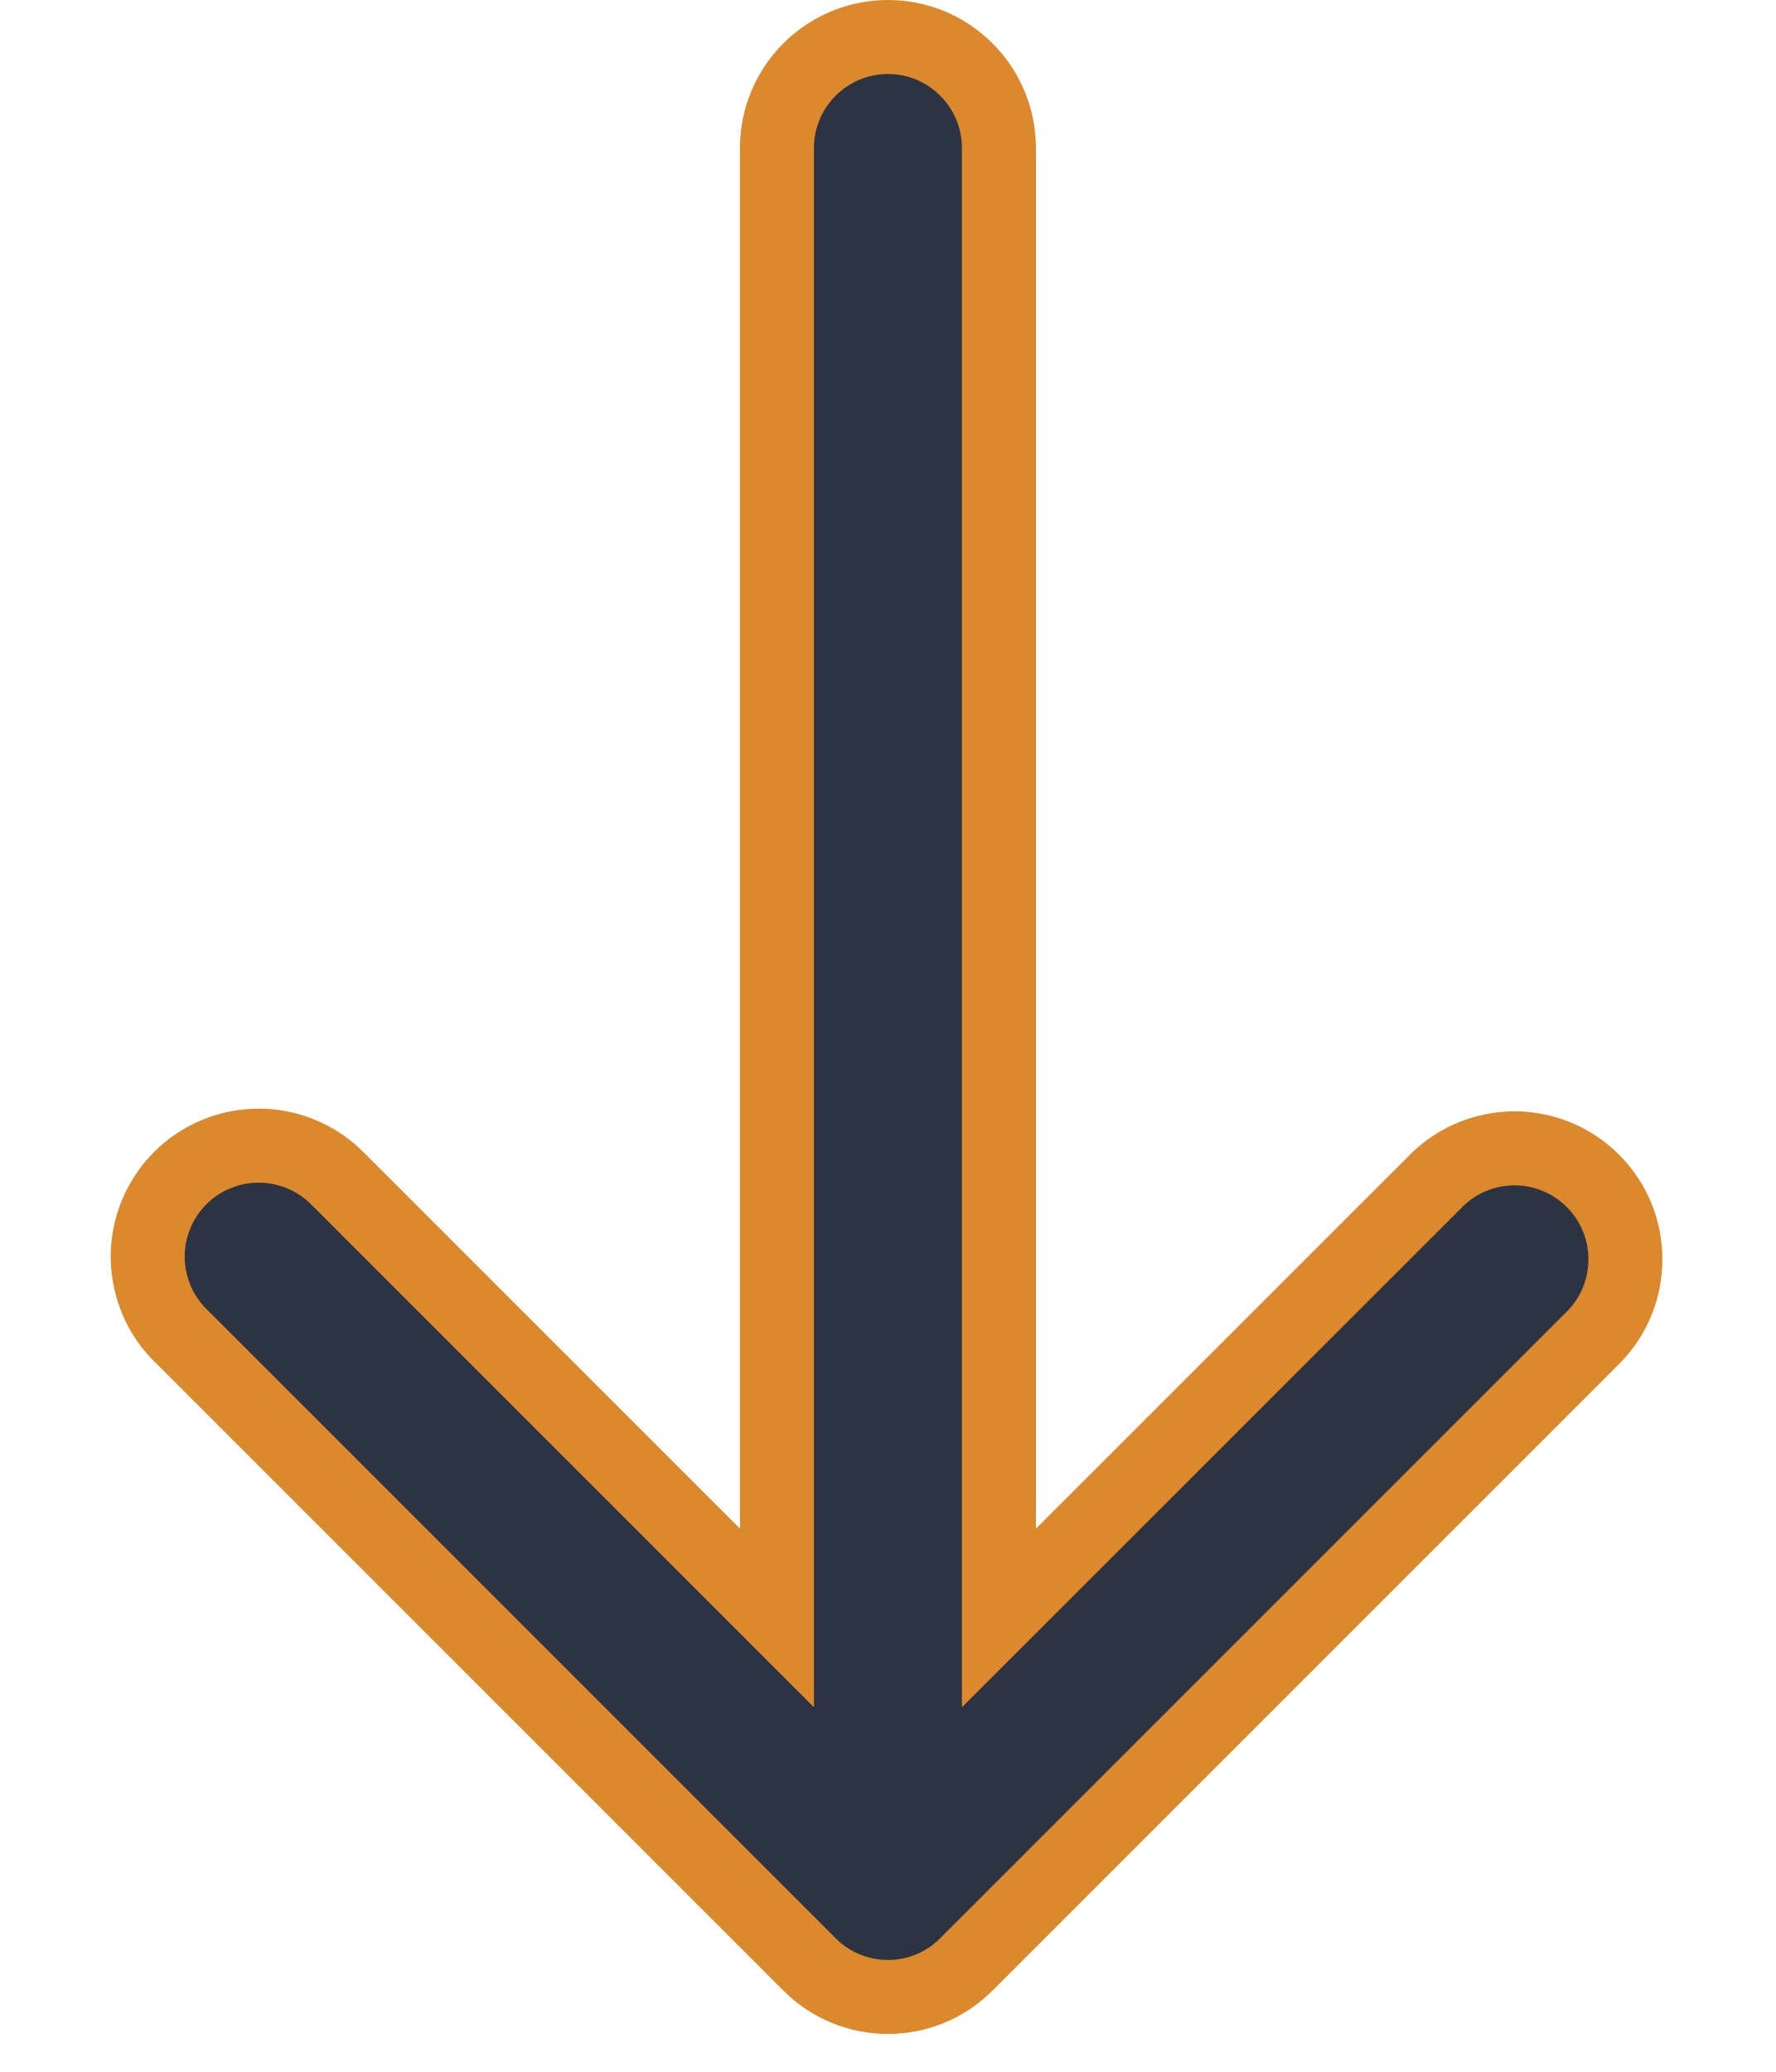
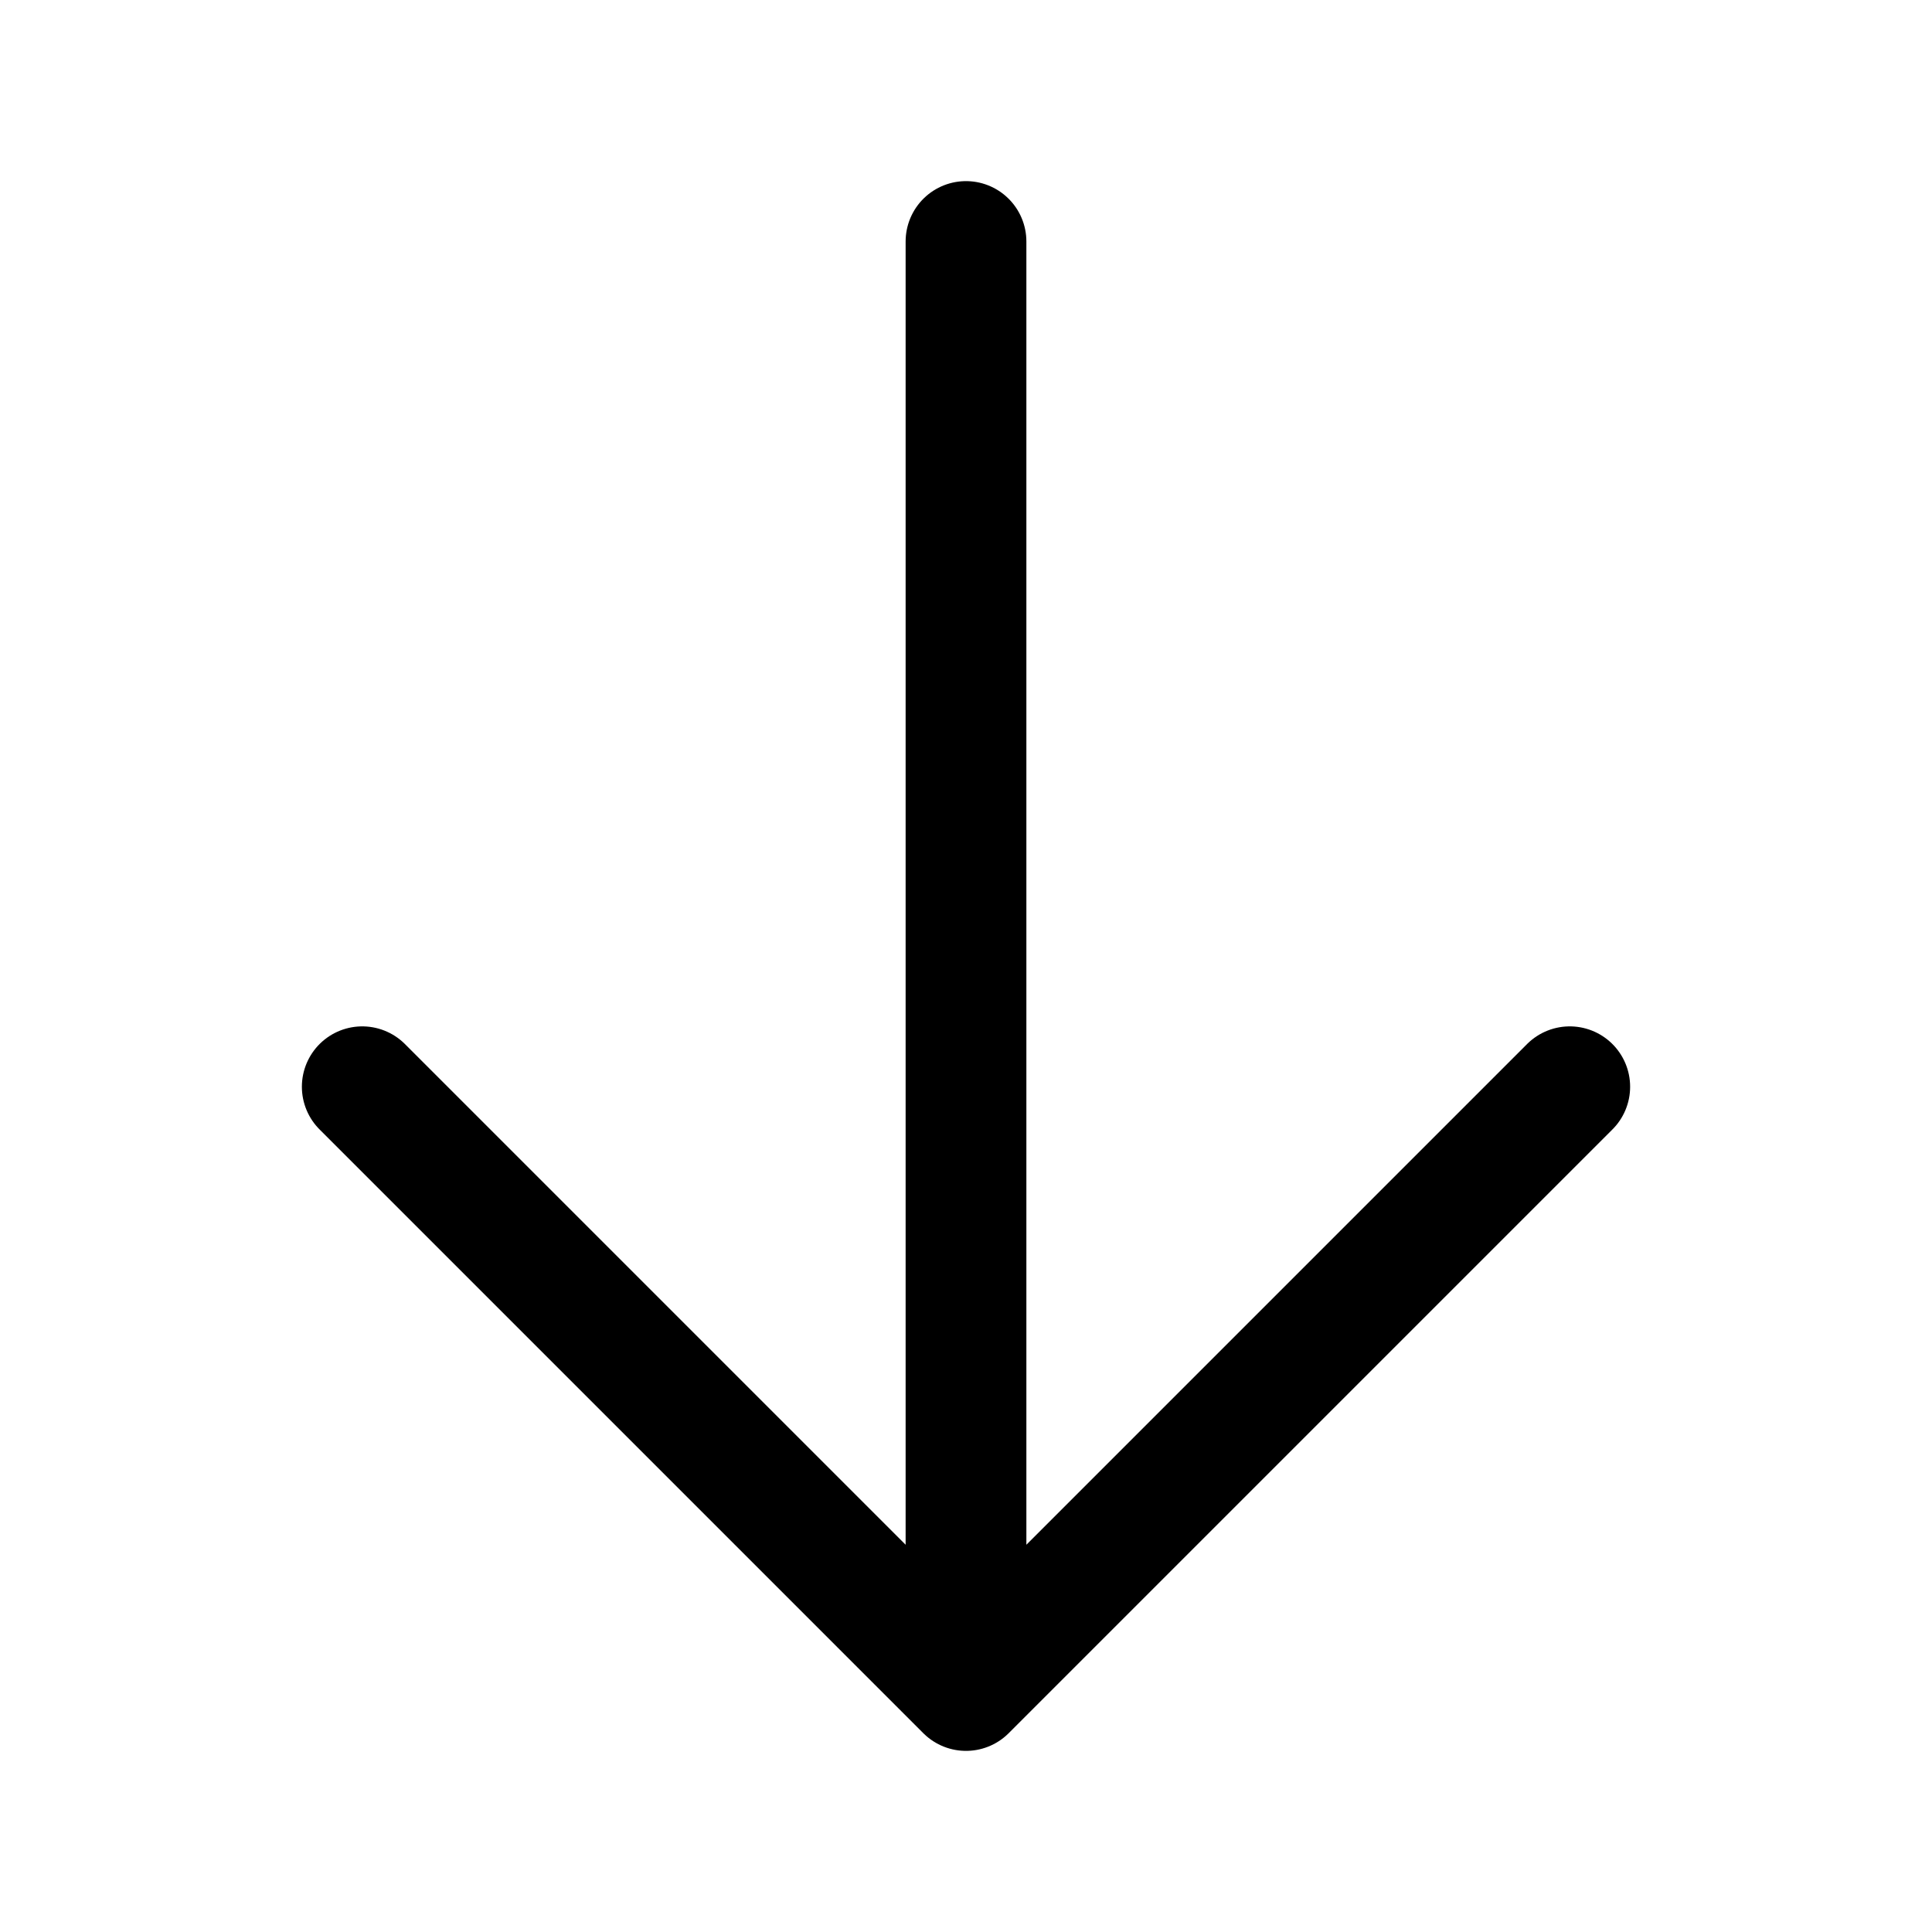
- <svg xmlns="http://www.w3.org/2000/svg" width="12" height="14" viewBox="0 0 12 14" fill="none">
-   <path d="M5.25 10.932L2.288 7.97C2.218 7.898 2.136 7.841 2.044 7.802C1.953 7.762 1.854 7.742 1.755 7.741C1.655 7.74 1.556 7.759 1.464 7.797C1.372 7.834 1.288 7.89 1.218 7.96C1.147 8.031 1.092 8.115 1.054 8.207C1.016 8.299 0.997 8.398 0.998 8.497C0.999 8.597 1.02 8.695 1.059 8.787C1.098 8.878 1.155 8.961 1.227 9.03L5.47 13.273C5.61 13.414 5.801 13.493 6 13.493C6.199 13.493 6.39 13.414 6.53 13.273L10.773 9.03C10.91 8.889 10.985 8.699 10.983 8.503C10.982 8.306 10.903 8.118 10.764 7.979C10.625 7.84 10.437 7.761 10.24 7.759C10.043 7.758 9.854 7.833 9.713 7.97L6.75 10.932V1C6.75 0.801 6.671 0.61 6.53 0.47C6.39 0.329 6.199 0.25 6 0.25C5.801 0.25 5.61 0.329 5.47 0.47C5.329 0.61 5.25 0.801 5.25 1V10.932Z" fill="#2C3342" stroke="#DC892E" stroke-width="0.5" />
+ <svg xmlns="http://www.w3.org/2000/svg" fill="none" viewBox="0 0 24 24" stroke-width="1.5" stroke="currentColor" class="size-6">
+   <path stroke-linecap="round" stroke-linejoin="round" d="M19.5 13.5 12 21m0 0-7.5-7.5M12 21V3" />
</svg>
